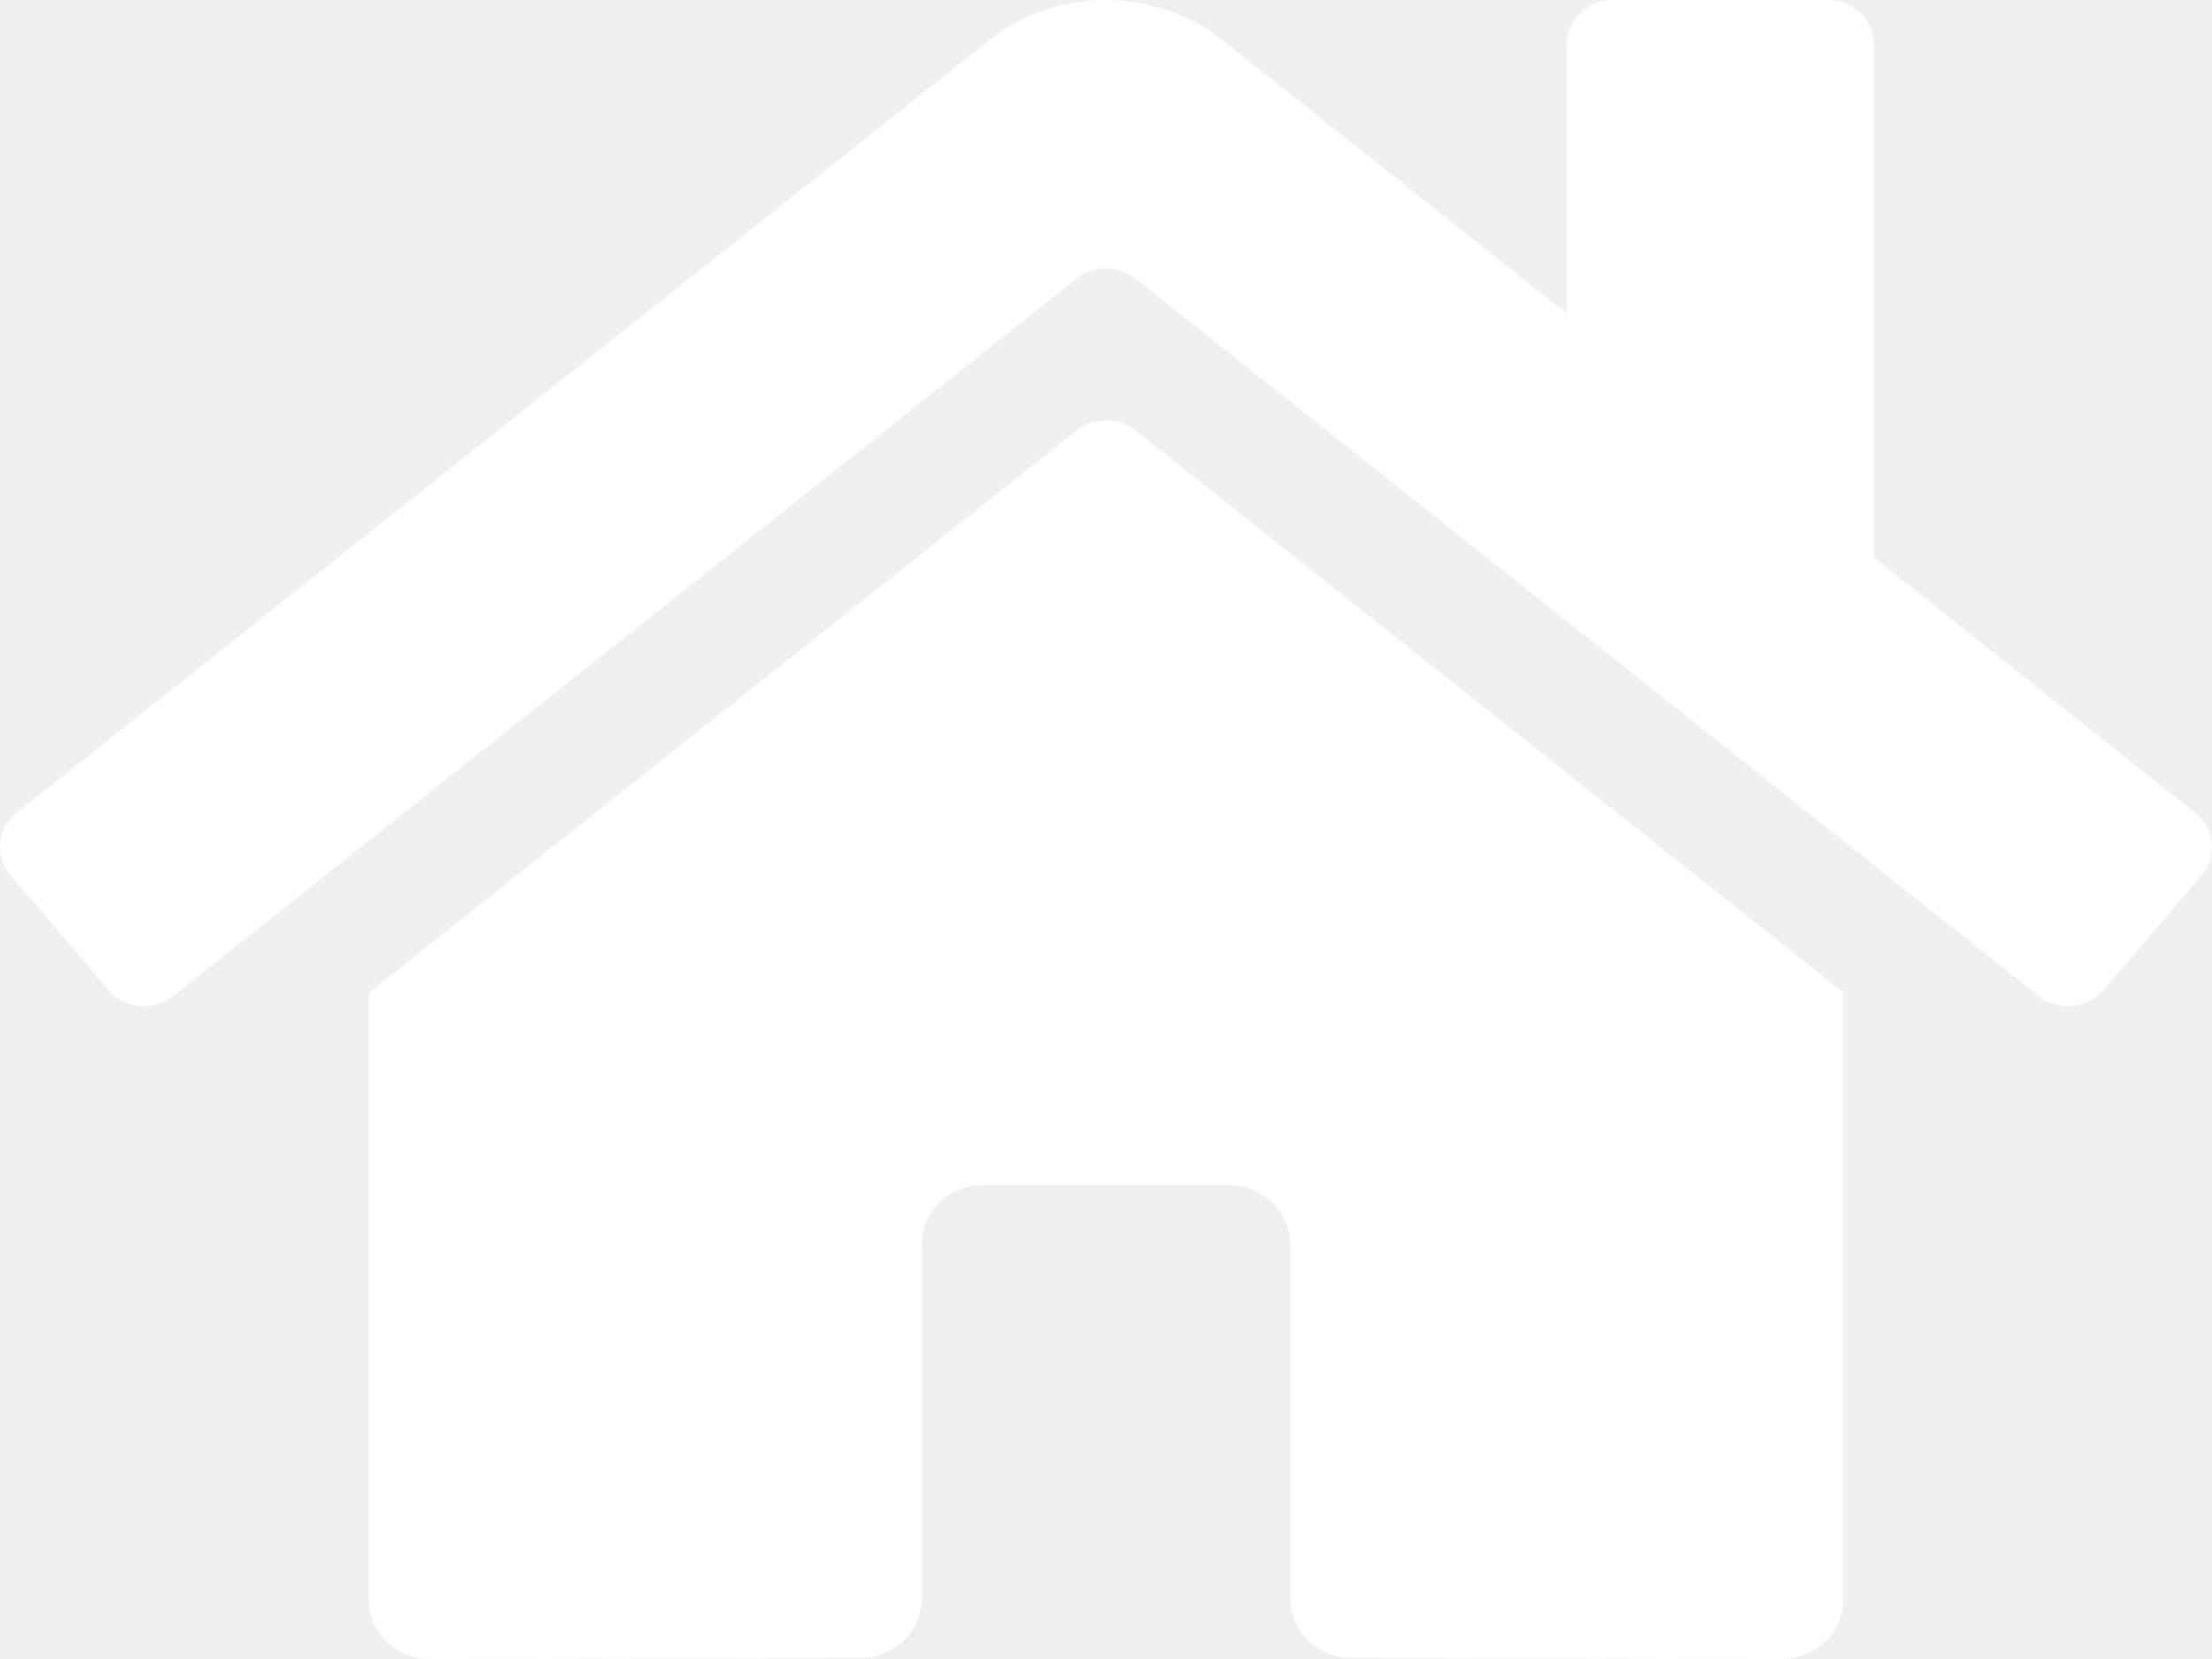
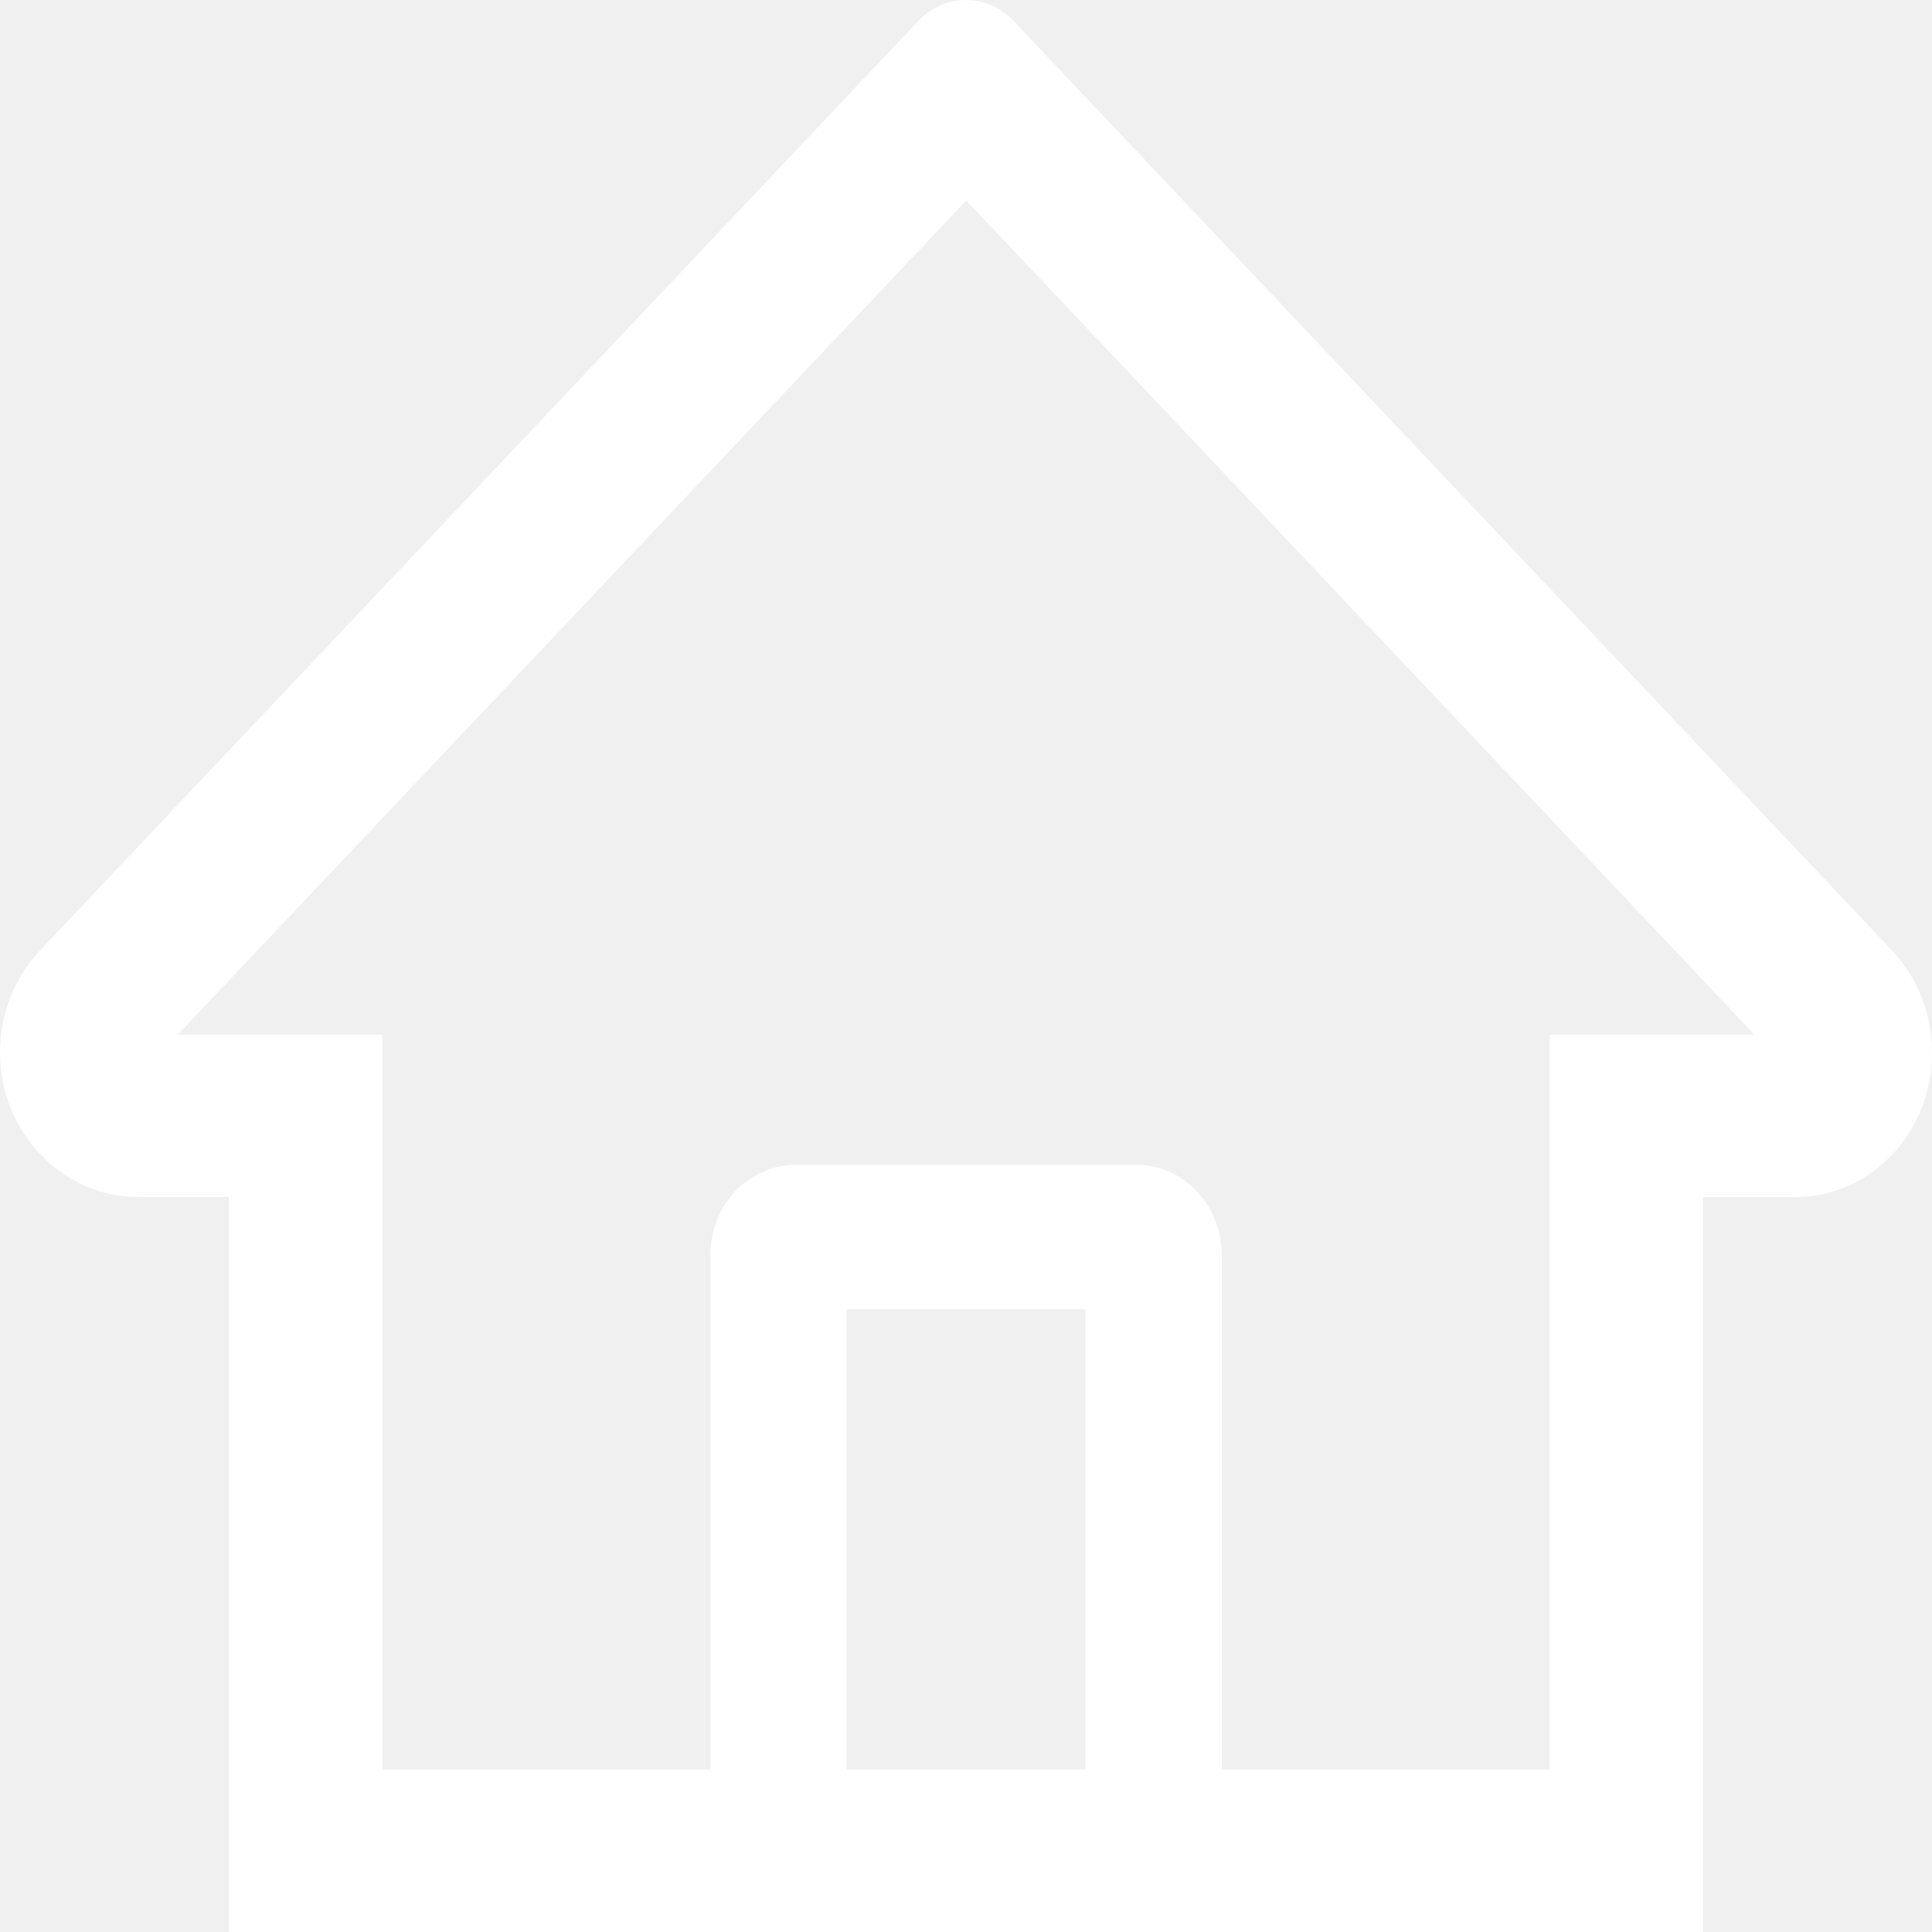
- <svg xmlns="http://www.w3.org/2000/svg" width="16" height="12" viewBox="0 0 16 12" fill="none">
-   <path d="M7.788 3.113L2.667 7.181V11.571C2.667 11.685 2.714 11.794 2.797 11.874C2.88 11.955 2.993 12 3.111 12L6.224 11.992C6.341 11.992 6.454 11.946 6.537 11.866C6.62 11.786 6.666 11.677 6.666 11.564V9C6.666 8.886 6.713 8.777 6.796 8.697C6.88 8.616 6.993 8.571 7.11 8.571H8.888C9.006 8.571 9.119 8.616 9.202 8.697C9.286 8.777 9.332 8.886 9.332 9V11.562C9.332 11.618 9.344 11.674 9.366 11.726C9.388 11.778 9.421 11.826 9.462 11.866C9.503 11.906 9.552 11.937 9.606 11.959C9.661 11.981 9.718 11.992 9.777 11.992L12.888 12C13.006 12 13.119 11.955 13.203 11.874C13.286 11.794 13.333 11.685 13.333 11.571V7.178L8.213 3.113C8.153 3.066 8.078 3.041 8 3.041C7.923 3.041 7.848 3.066 7.788 3.113ZM15.877 5.878L13.555 4.032V0.321C13.555 0.236 13.52 0.154 13.457 0.094C13.395 0.034 13.31 0 13.222 0H11.666C11.578 0 11.493 0.034 11.431 0.094C11.368 0.154 11.333 0.236 11.333 0.321V2.267L8.846 0.293C8.607 0.104 8.308 0 7.999 0C7.69 0 7.39 0.104 7.152 0.293L0.121 5.878C0.087 5.905 0.059 5.938 0.039 5.975C0.018 6.013 0.006 6.053 0.001 6.095C-0.003 6.138 0.002 6.18 0.015 6.22C0.028 6.261 0.049 6.298 0.077 6.331L0.785 7.161C0.813 7.194 0.847 7.221 0.886 7.241C0.924 7.261 0.967 7.273 1.01 7.277C1.054 7.281 1.098 7.277 1.14 7.264C1.182 7.252 1.221 7.232 1.254 7.205L7.788 2.015C7.848 1.968 7.923 1.942 8 1.942C8.078 1.942 8.153 1.968 8.213 2.015L14.746 7.205C14.78 7.232 14.819 7.252 14.861 7.264C14.903 7.277 14.947 7.281 14.99 7.277C15.034 7.273 15.076 7.261 15.115 7.241C15.154 7.221 15.188 7.195 15.216 7.162L15.924 6.332C15.952 6.299 15.973 6.261 15.986 6.221C15.998 6.18 16.003 6.137 15.998 6.095C15.994 6.053 15.981 6.012 15.96 5.975C15.939 5.938 15.911 5.905 15.877 5.878Z" fill="white" />
+ <svg xmlns="http://www.w3.org/2000/svg" width="18" height="18" viewBox="0 0 18 18" fill="none">
+   <path d="M17.627 8.855L9.955 0.737L9.441 0.192C9.324 0.069 9.165 0 9 0C8.835 0 8.676 0.069 8.559 0.192L0.373 8.855C0.253 8.982 0.158 9.133 0.094 9.299C0.03 9.465 -0.002 9.643 8.22954e-05 9.823C0.008 10.562 0.59 11.153 1.289 11.153H2.132V18H15.868V11.153H16.729C17.069 11.153 17.389 11.012 17.629 10.758C17.747 10.633 17.841 10.485 17.904 10.321C17.968 10.158 18.001 9.983 18 9.806C18 9.448 17.867 9.11 17.627 8.855ZM10.112 16.486H7.888V12.198H10.112V16.486ZM14.438 9.64V16.486H11.383V11.693C11.383 11.229 11.027 10.853 10.588 10.853H7.412C6.973 10.853 6.618 11.229 6.618 11.693V16.486H3.562V9.64H1.656L9.002 1.868L9.461 2.353L16.346 9.64H14.438Z" fill="white" />
</svg>
